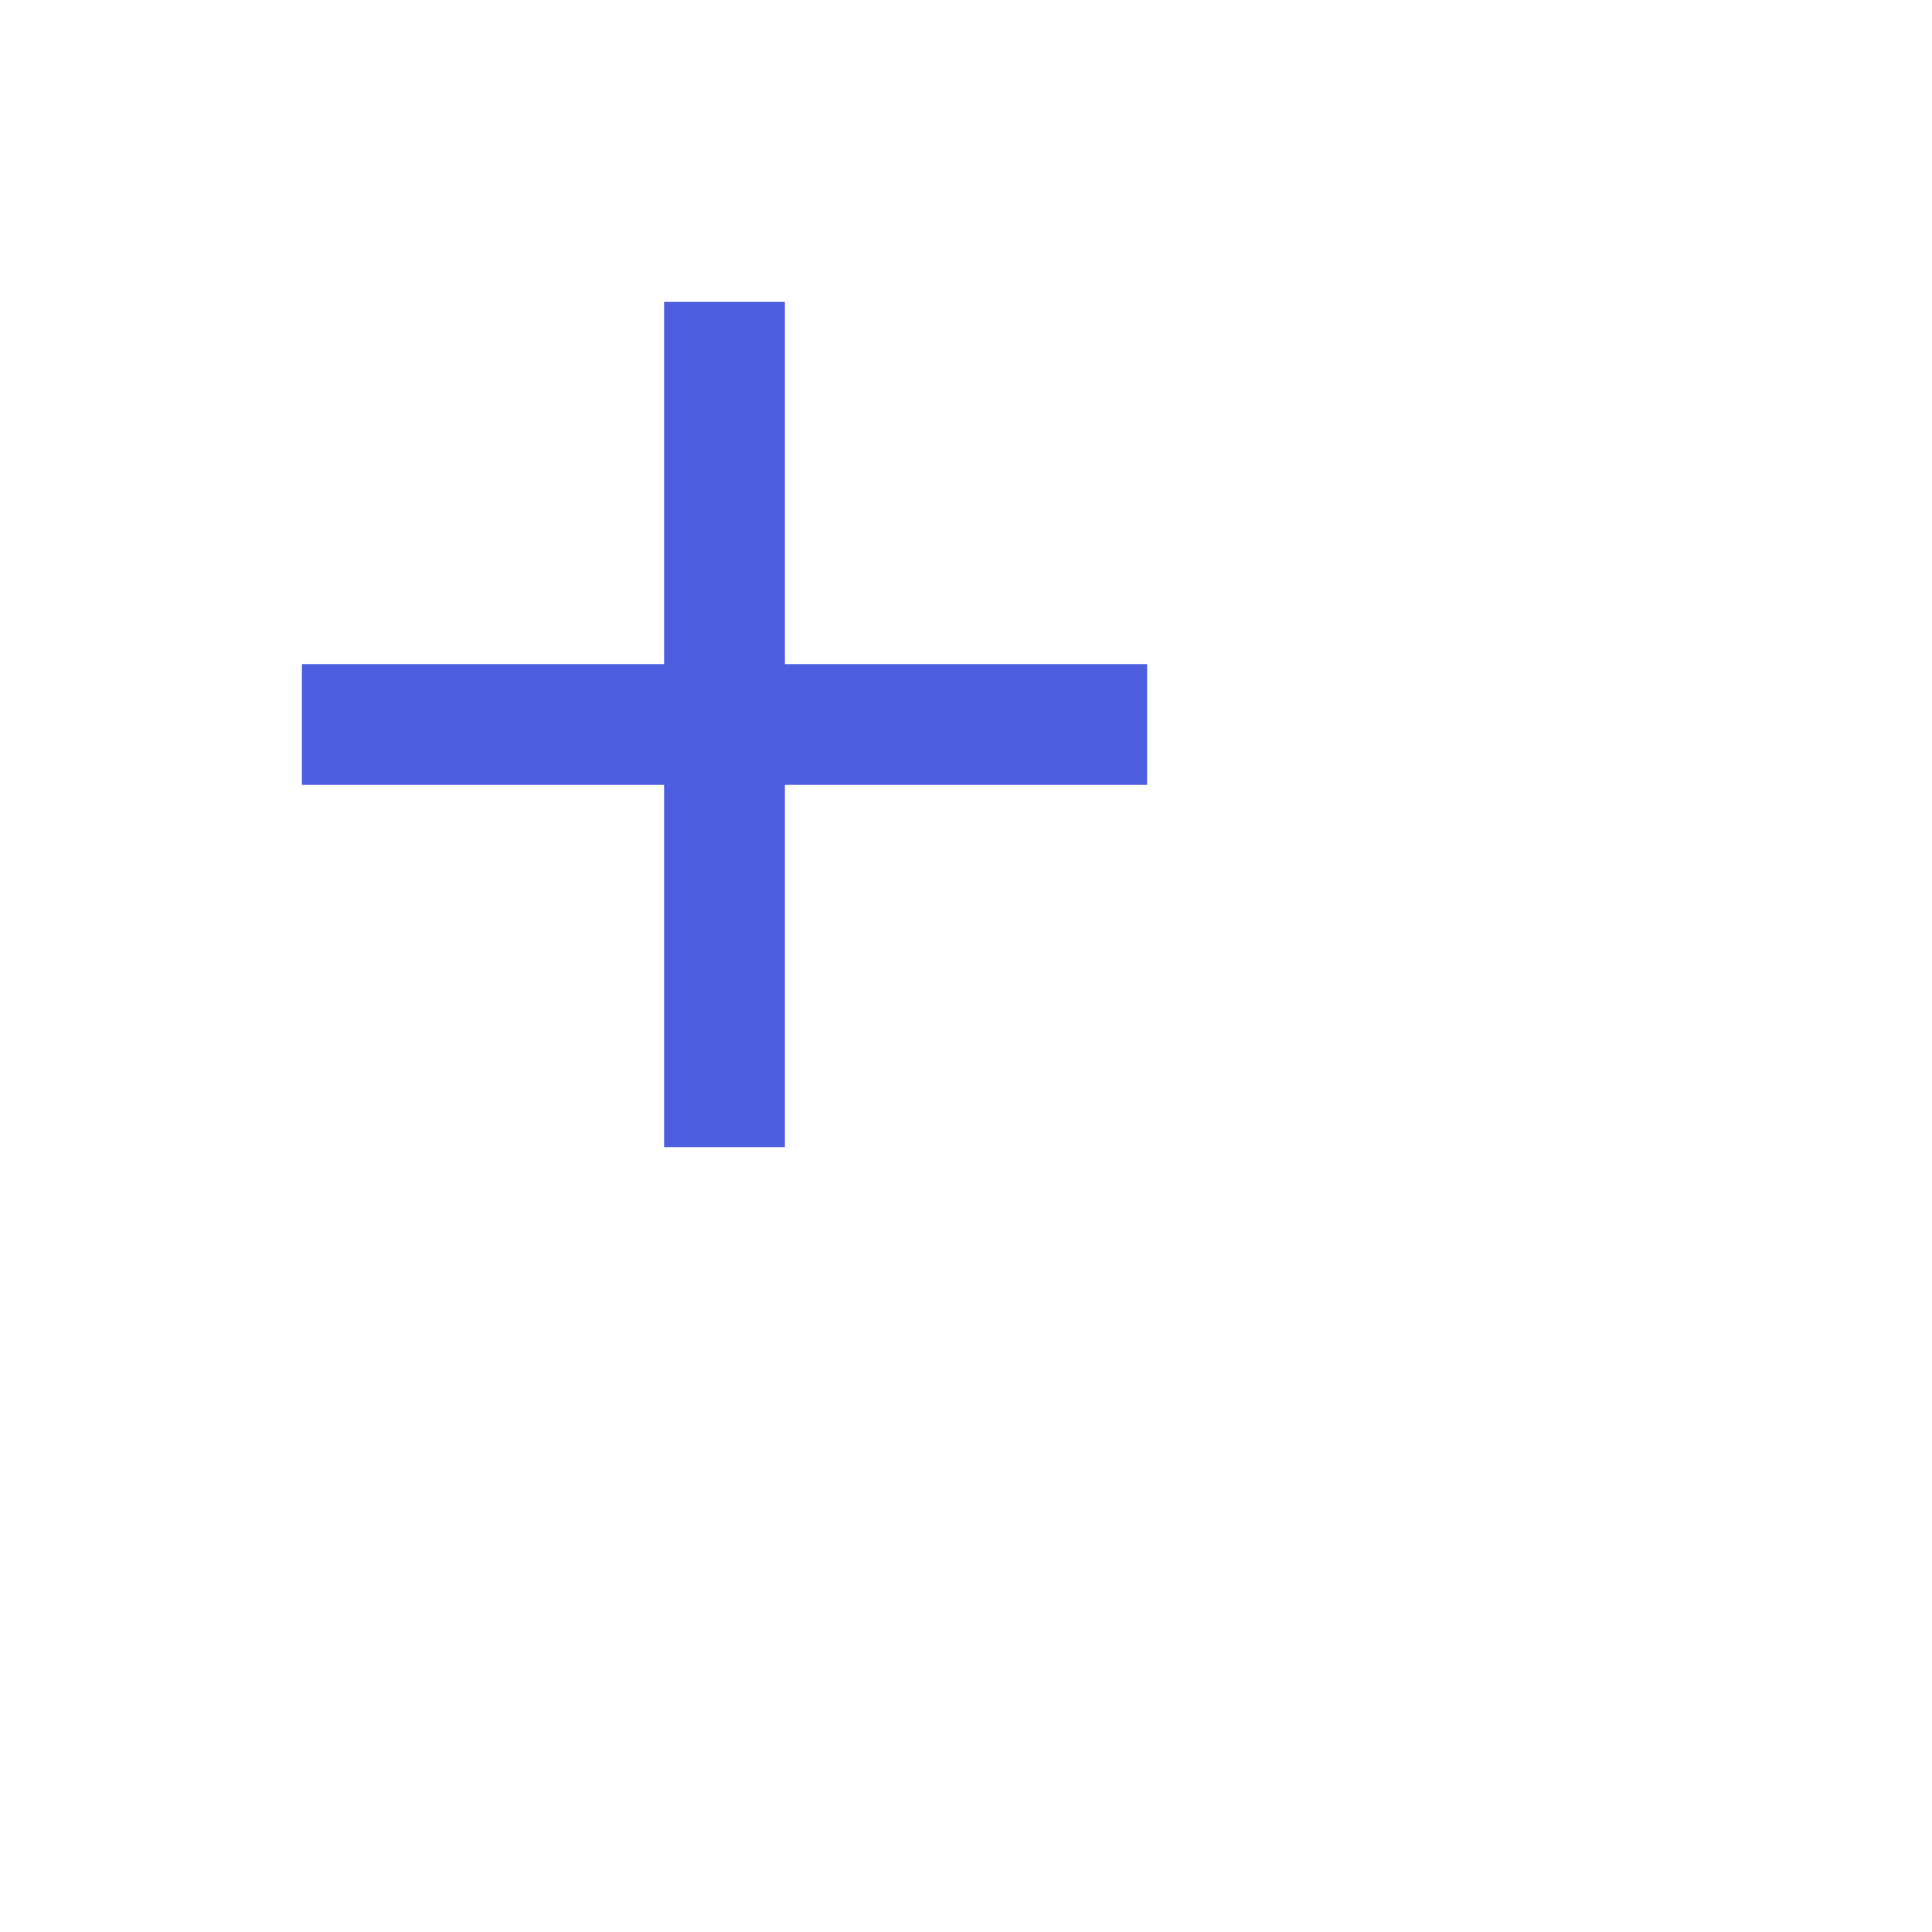
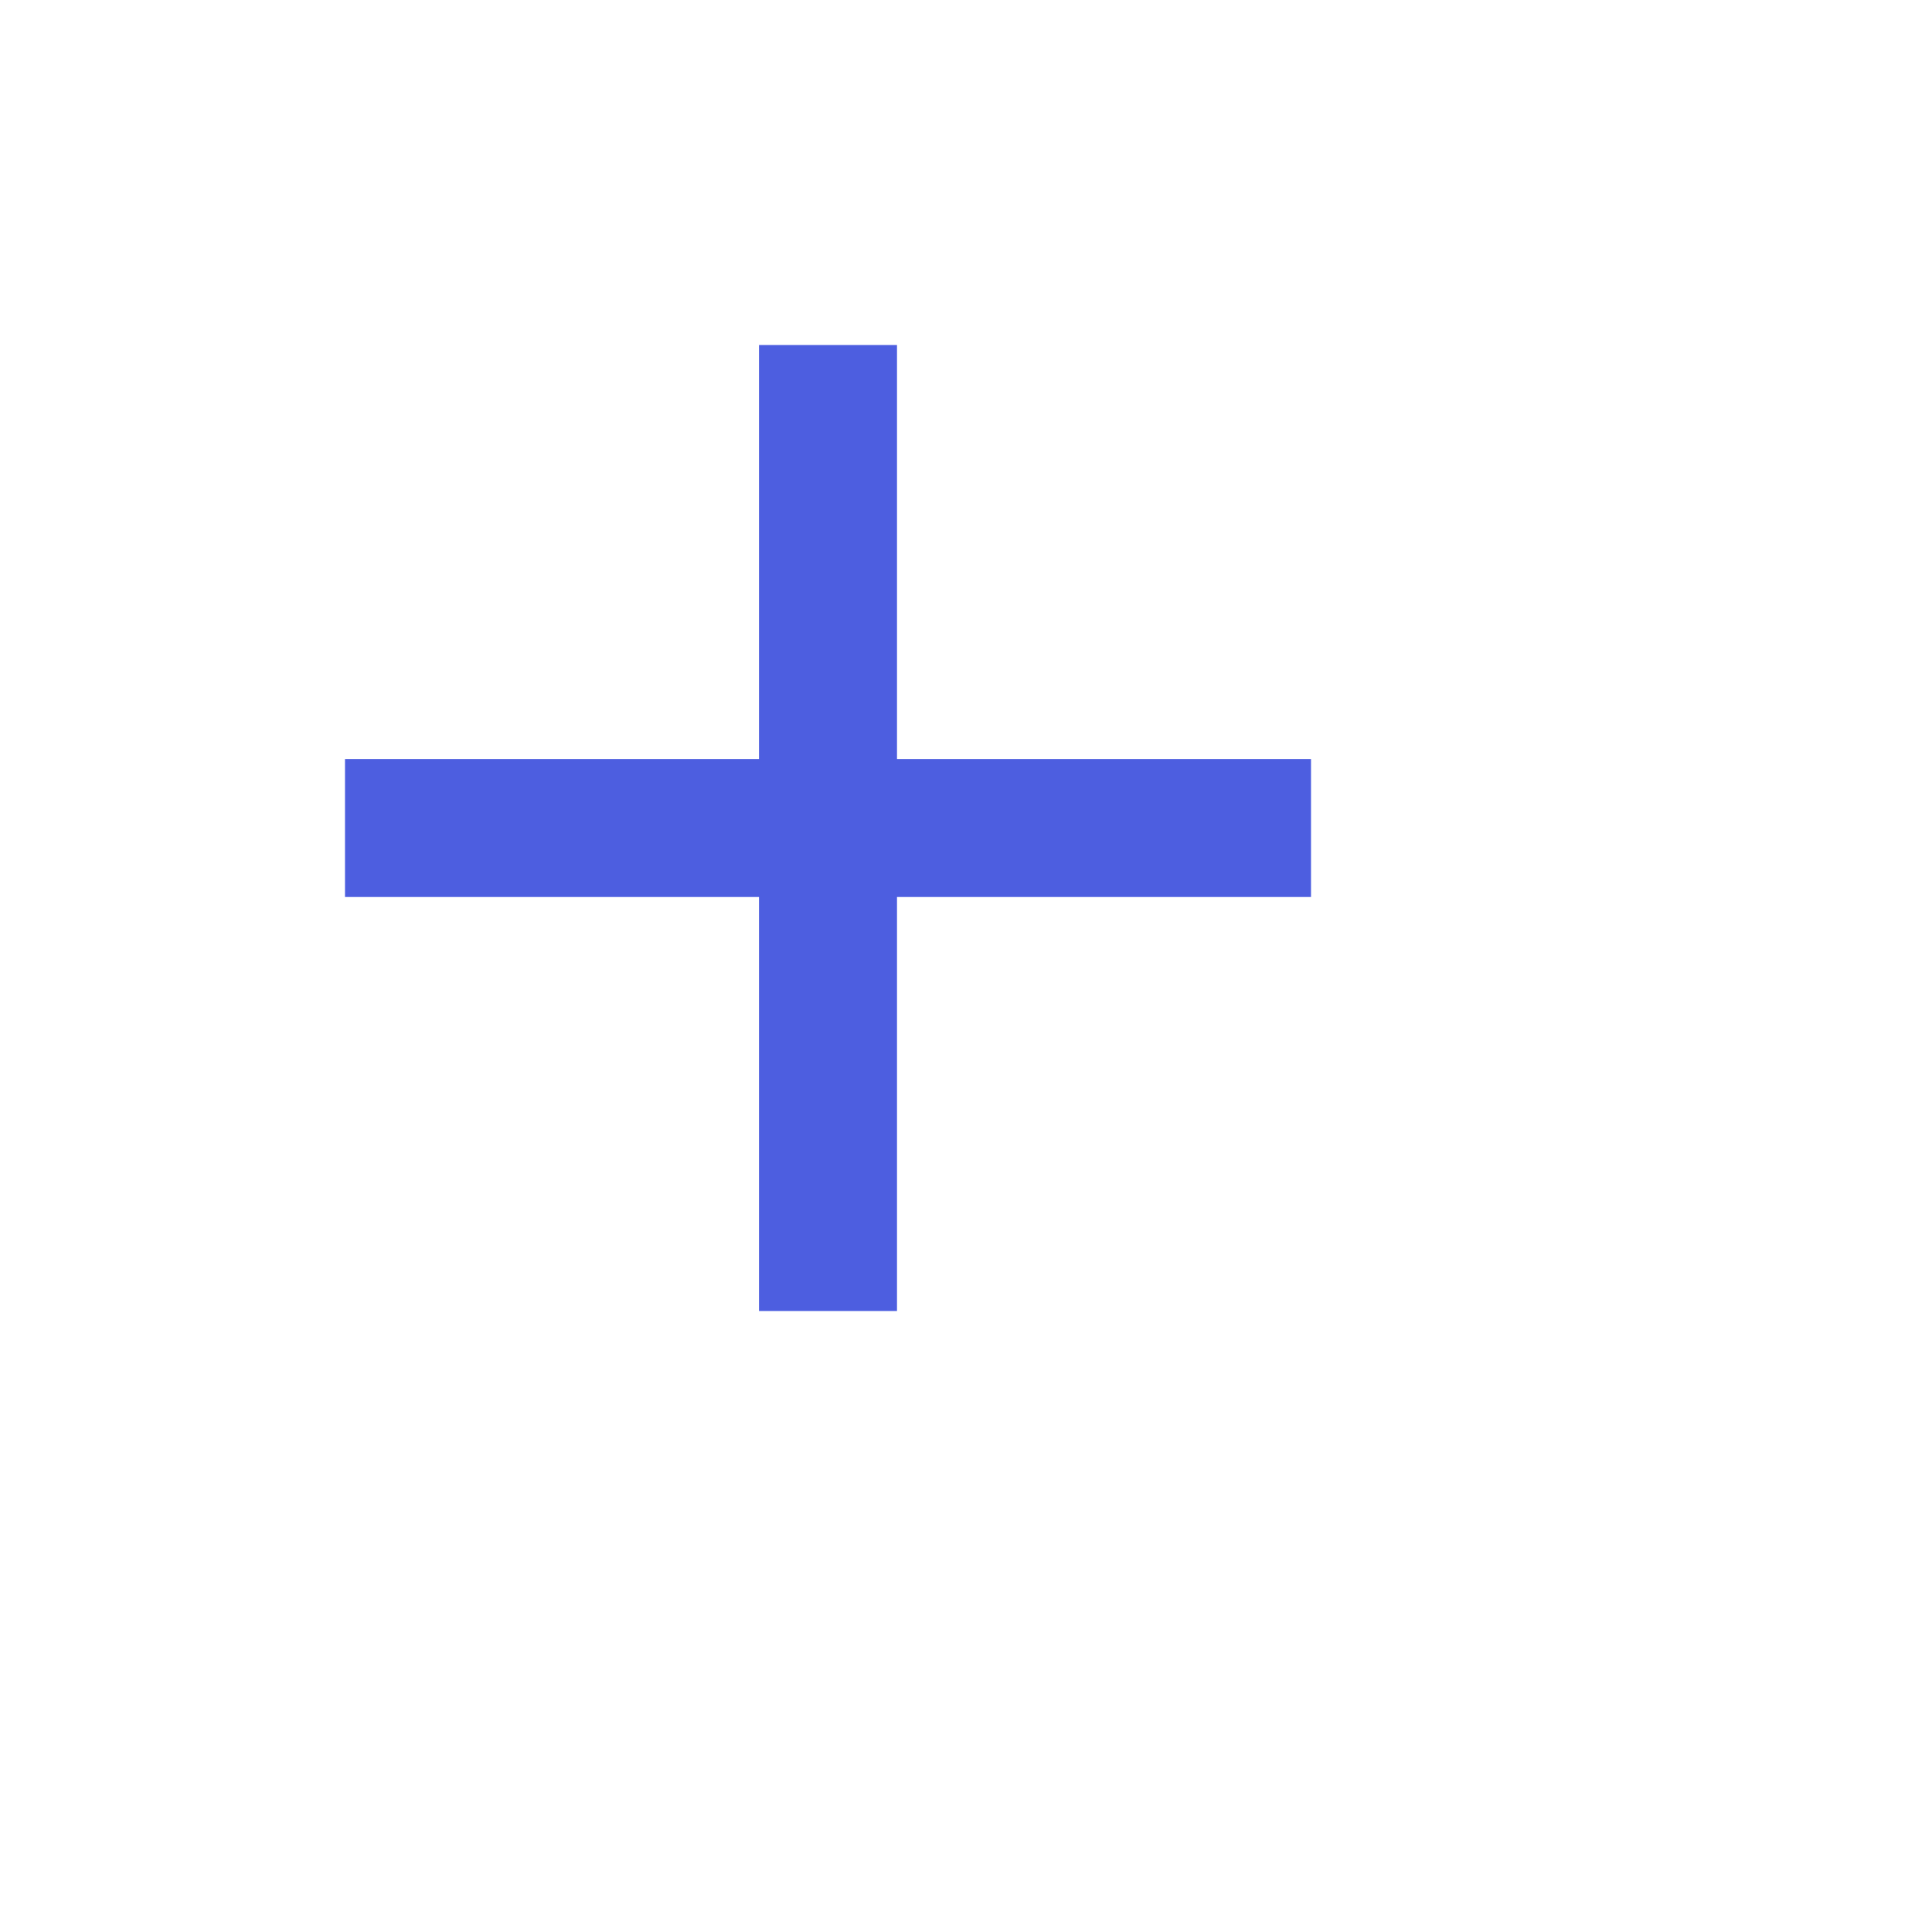
- <svg xmlns="http://www.w3.org/2000/svg" height="18px" viewBox="0 0 32 32" width="18px" fill="#4D5EE0">
+ <svg xmlns="http://www.w3.org/2000/svg" height="18px" viewBox="0 0 28 28" width="18px" fill="#4D5EE0">
  <path d="M0 0h24v24H0z" fill="none" />
  <path d="M19 13h-6v6h-2v-6H5v-2h6V5h2v6h6v2z" />
</svg>
